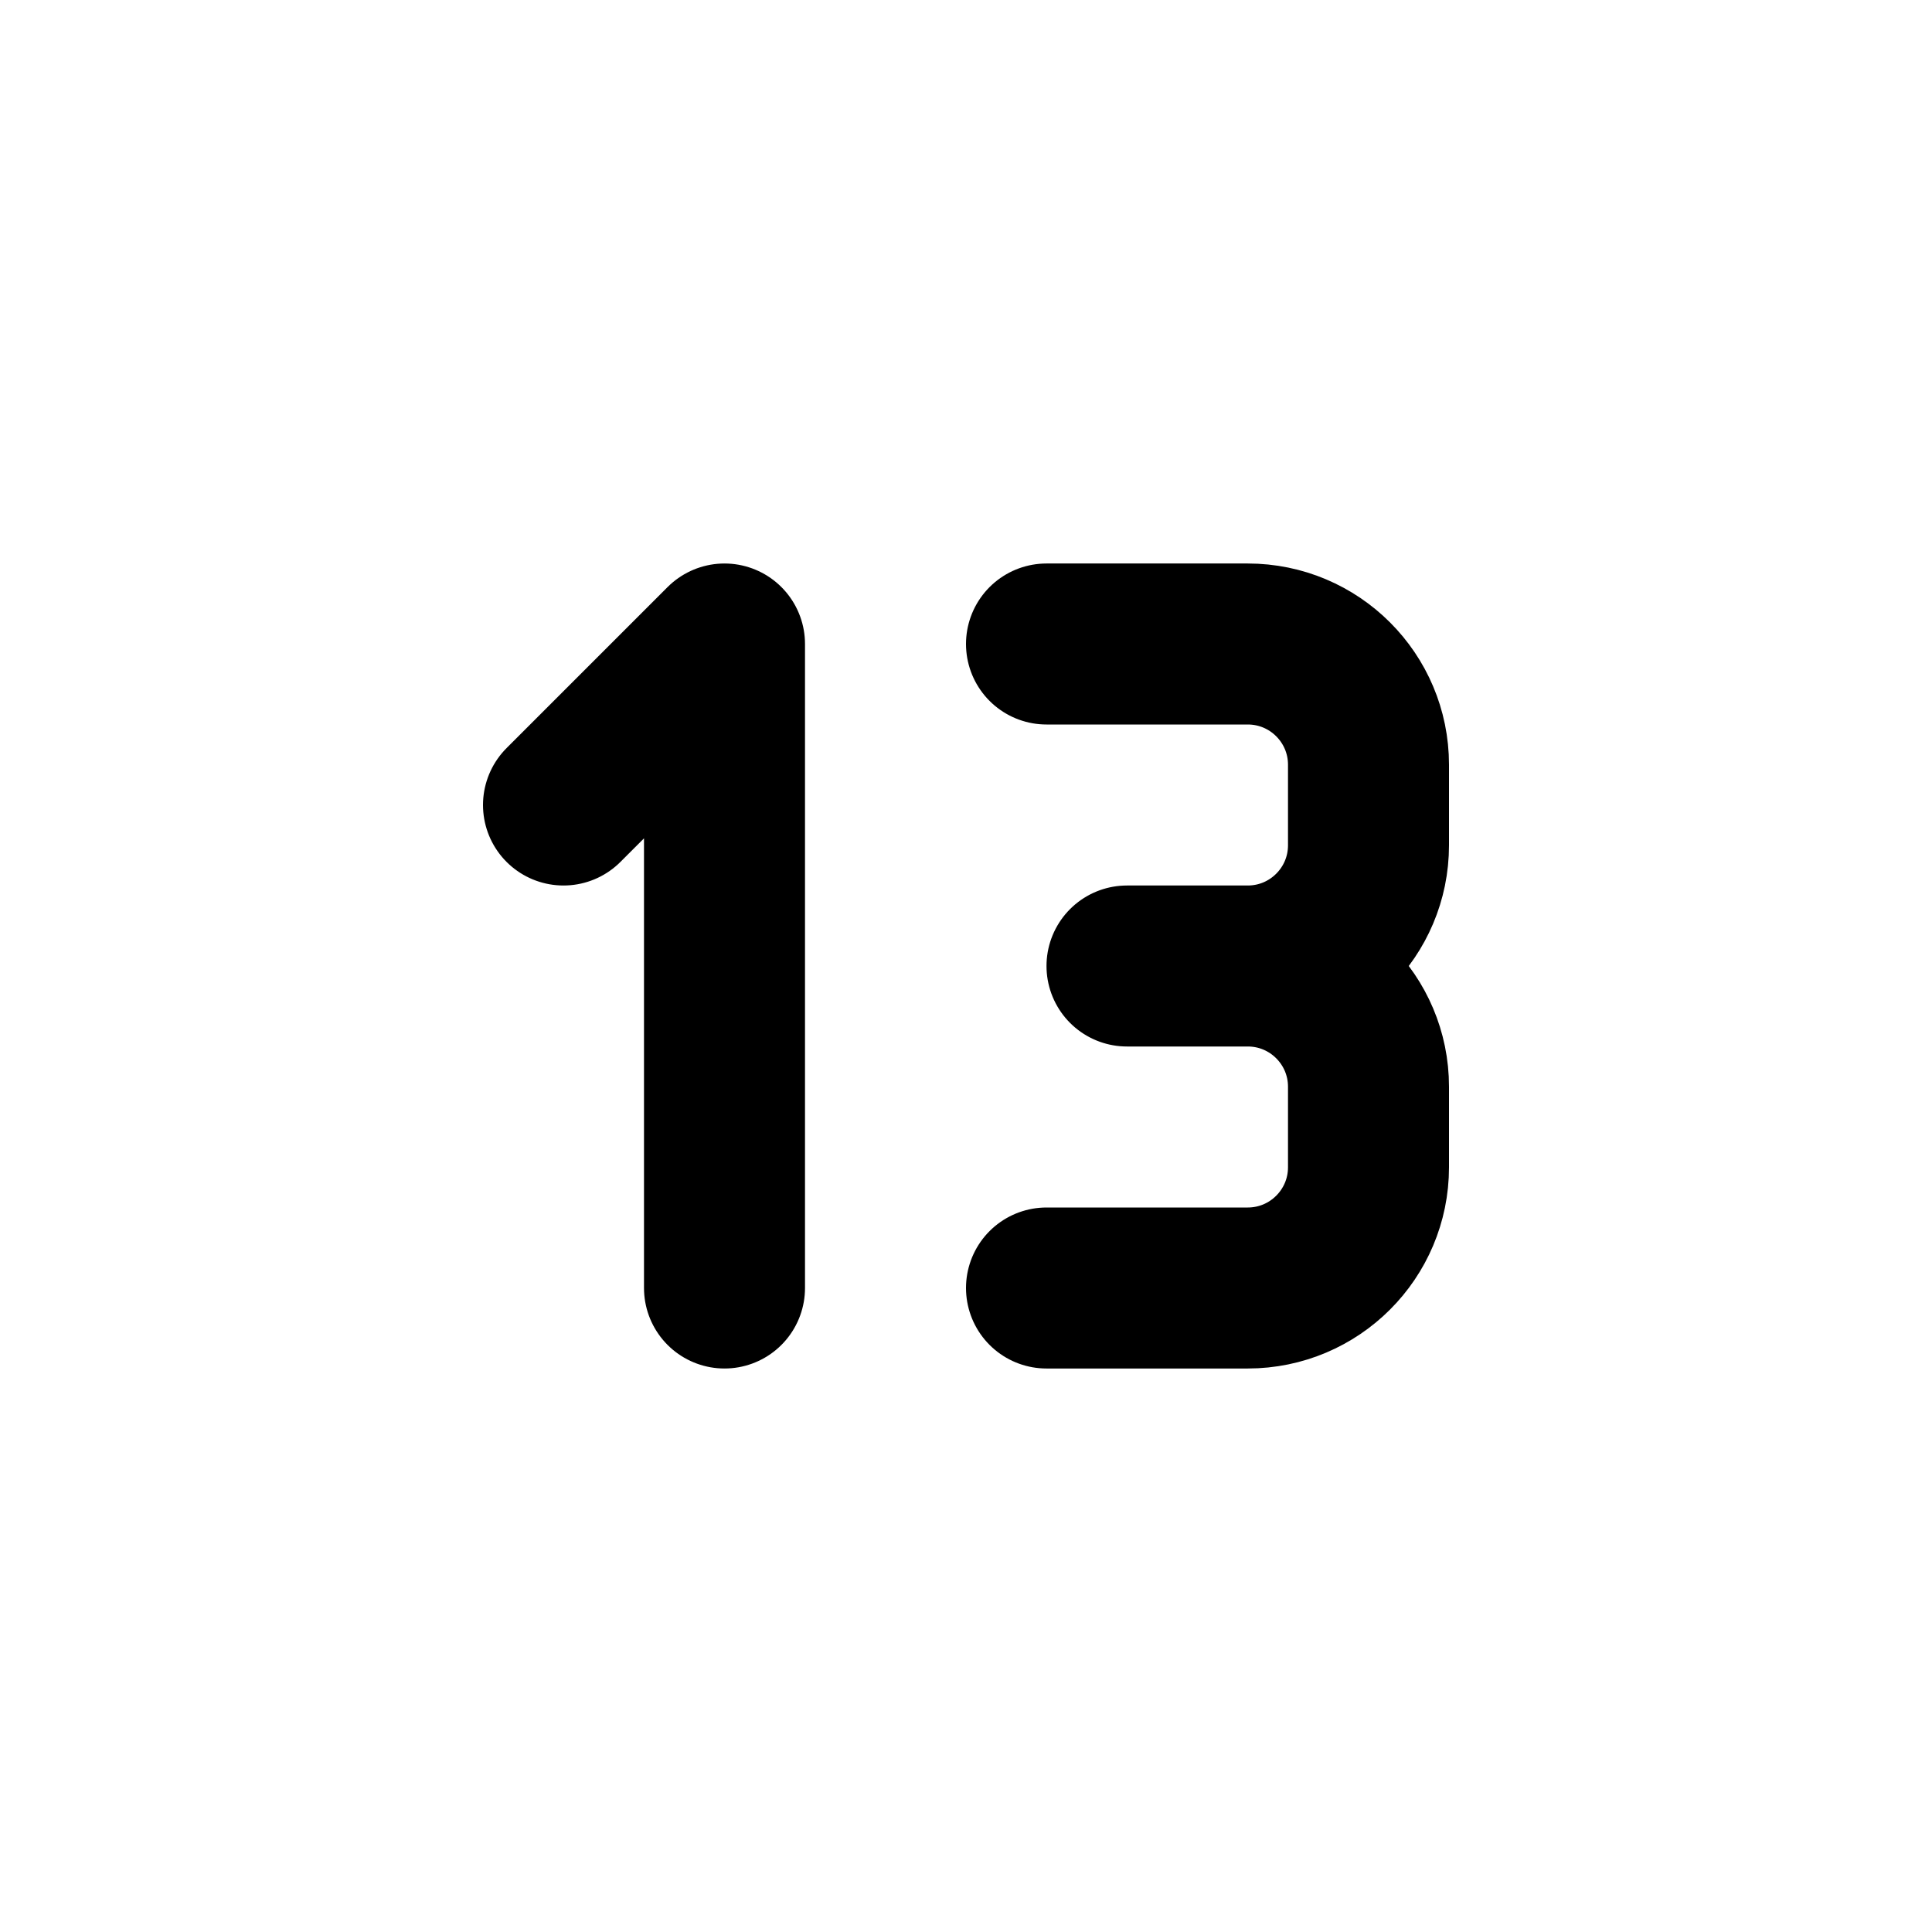
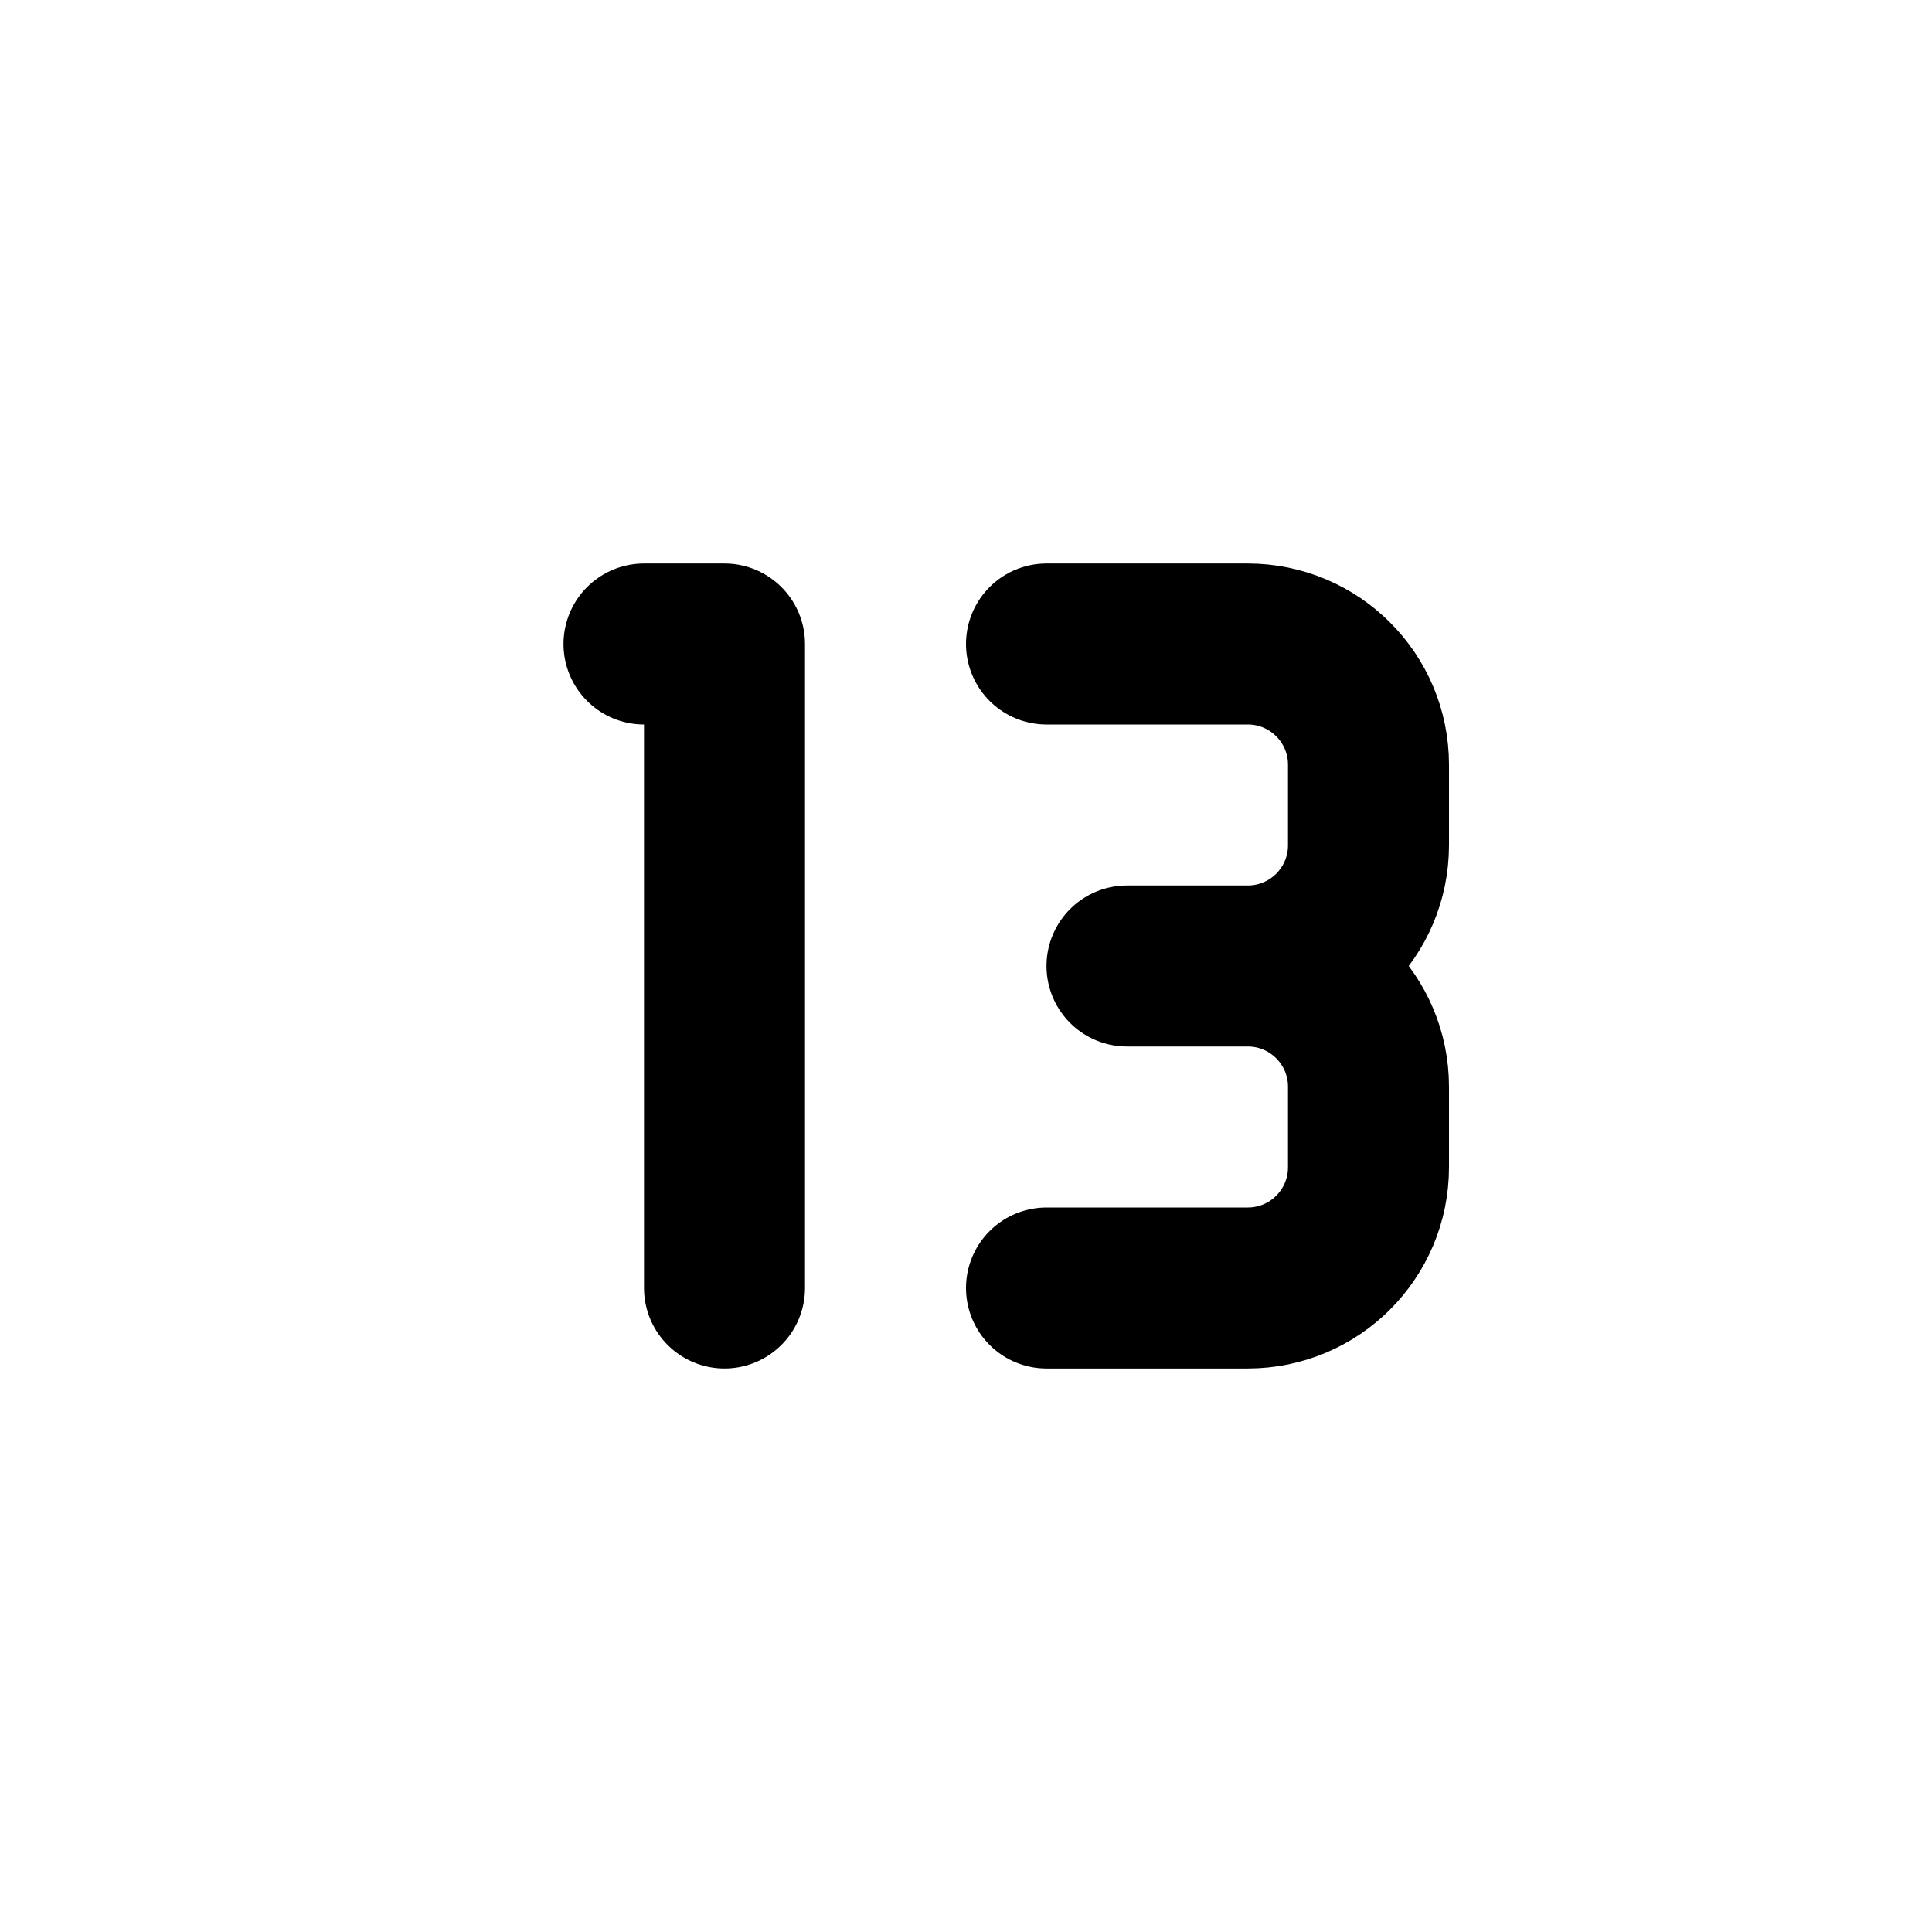
<svg xmlns="http://www.w3.org/2000/svg" fill="none" stroke="currentColor" stroke-linecap="round" stroke-linejoin="round" stroke-width="2" viewBox="0 0 24 24">
  <path stroke="none" d="M0 0h24v24H0z" />
-   <path d="m7 10 2-2v8M13 8h2.5A1.5 1.5 0 0 1 17 9.5v1a1.5 1.5 0 0 1-1.5 1.5H14h1.5a1.5 1.5 0 0 1 1.5 1.5v1a1.5 1.5 0 0 1-1.5 1.5H13" />
+   <path d="M8 8h1v8M13 8h2.5A1.5 1.5 0 0 1 17 9.5v1a1.5 1.5 0 0 1-1.5 1.5H14h1.5a1.5 1.5 0 0 1 1.5 1.5v1a1.5 1.5 0 0 1-1.5 1.5H13" />
</svg>
